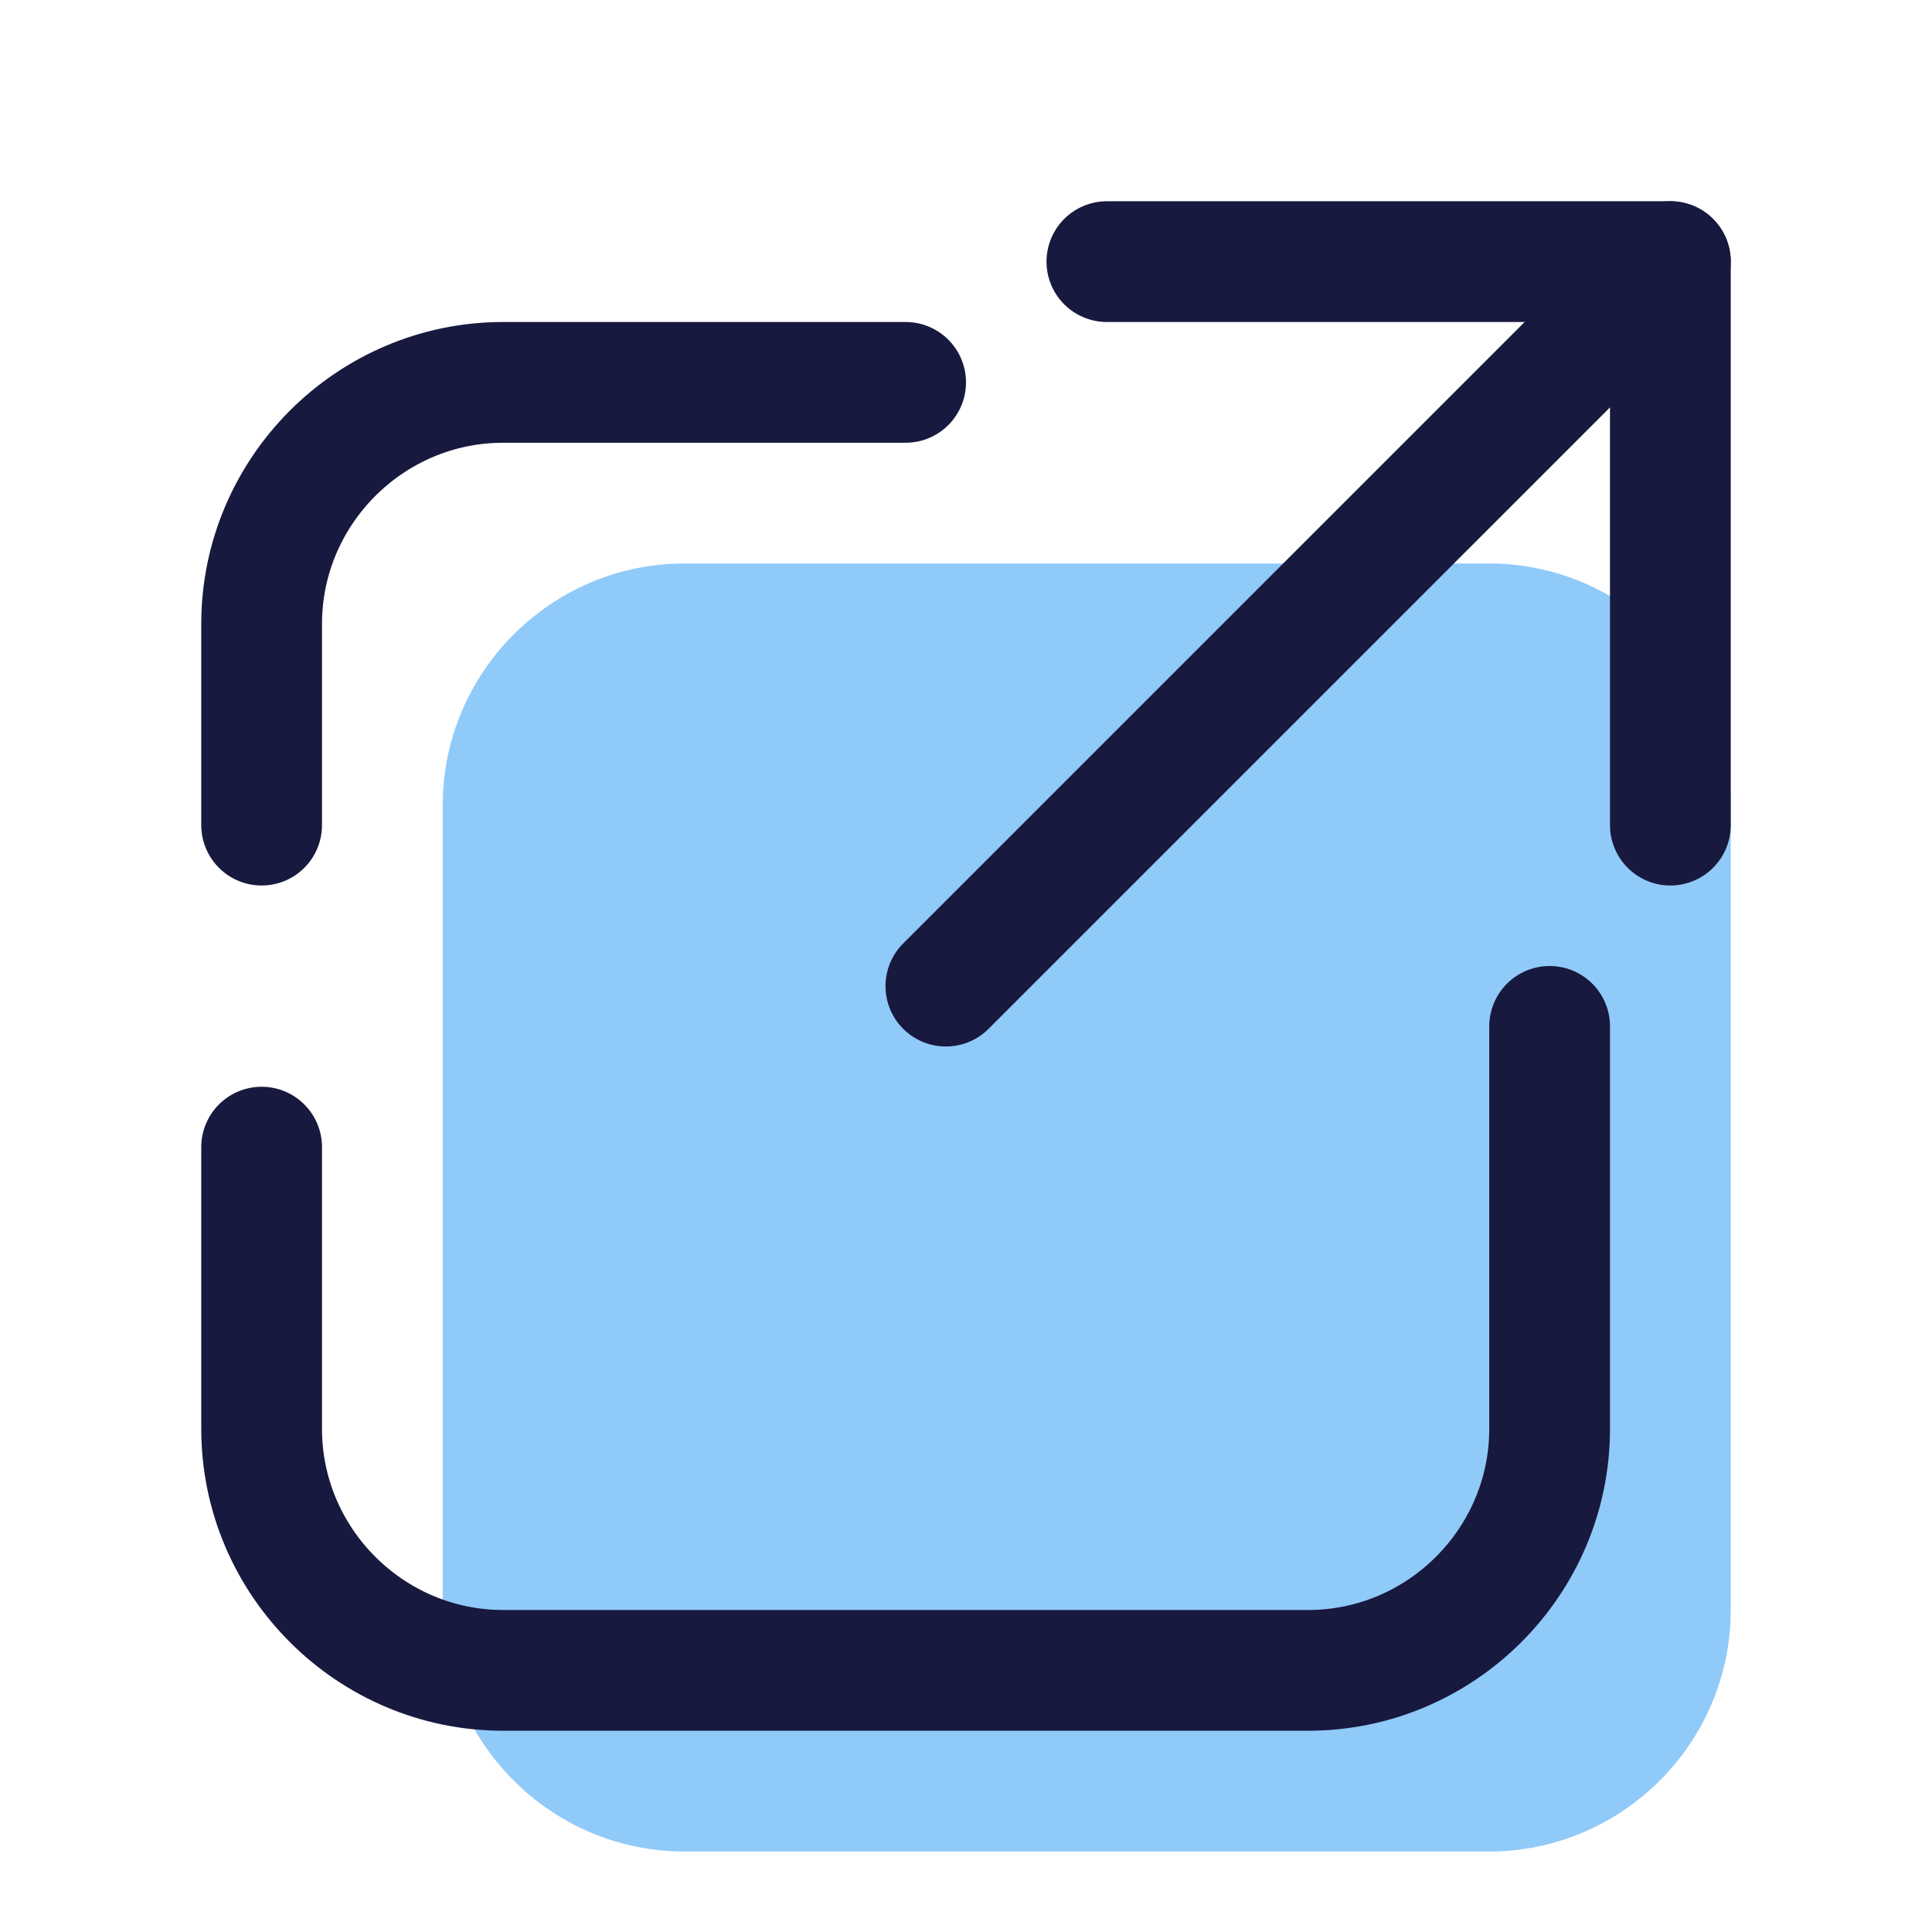
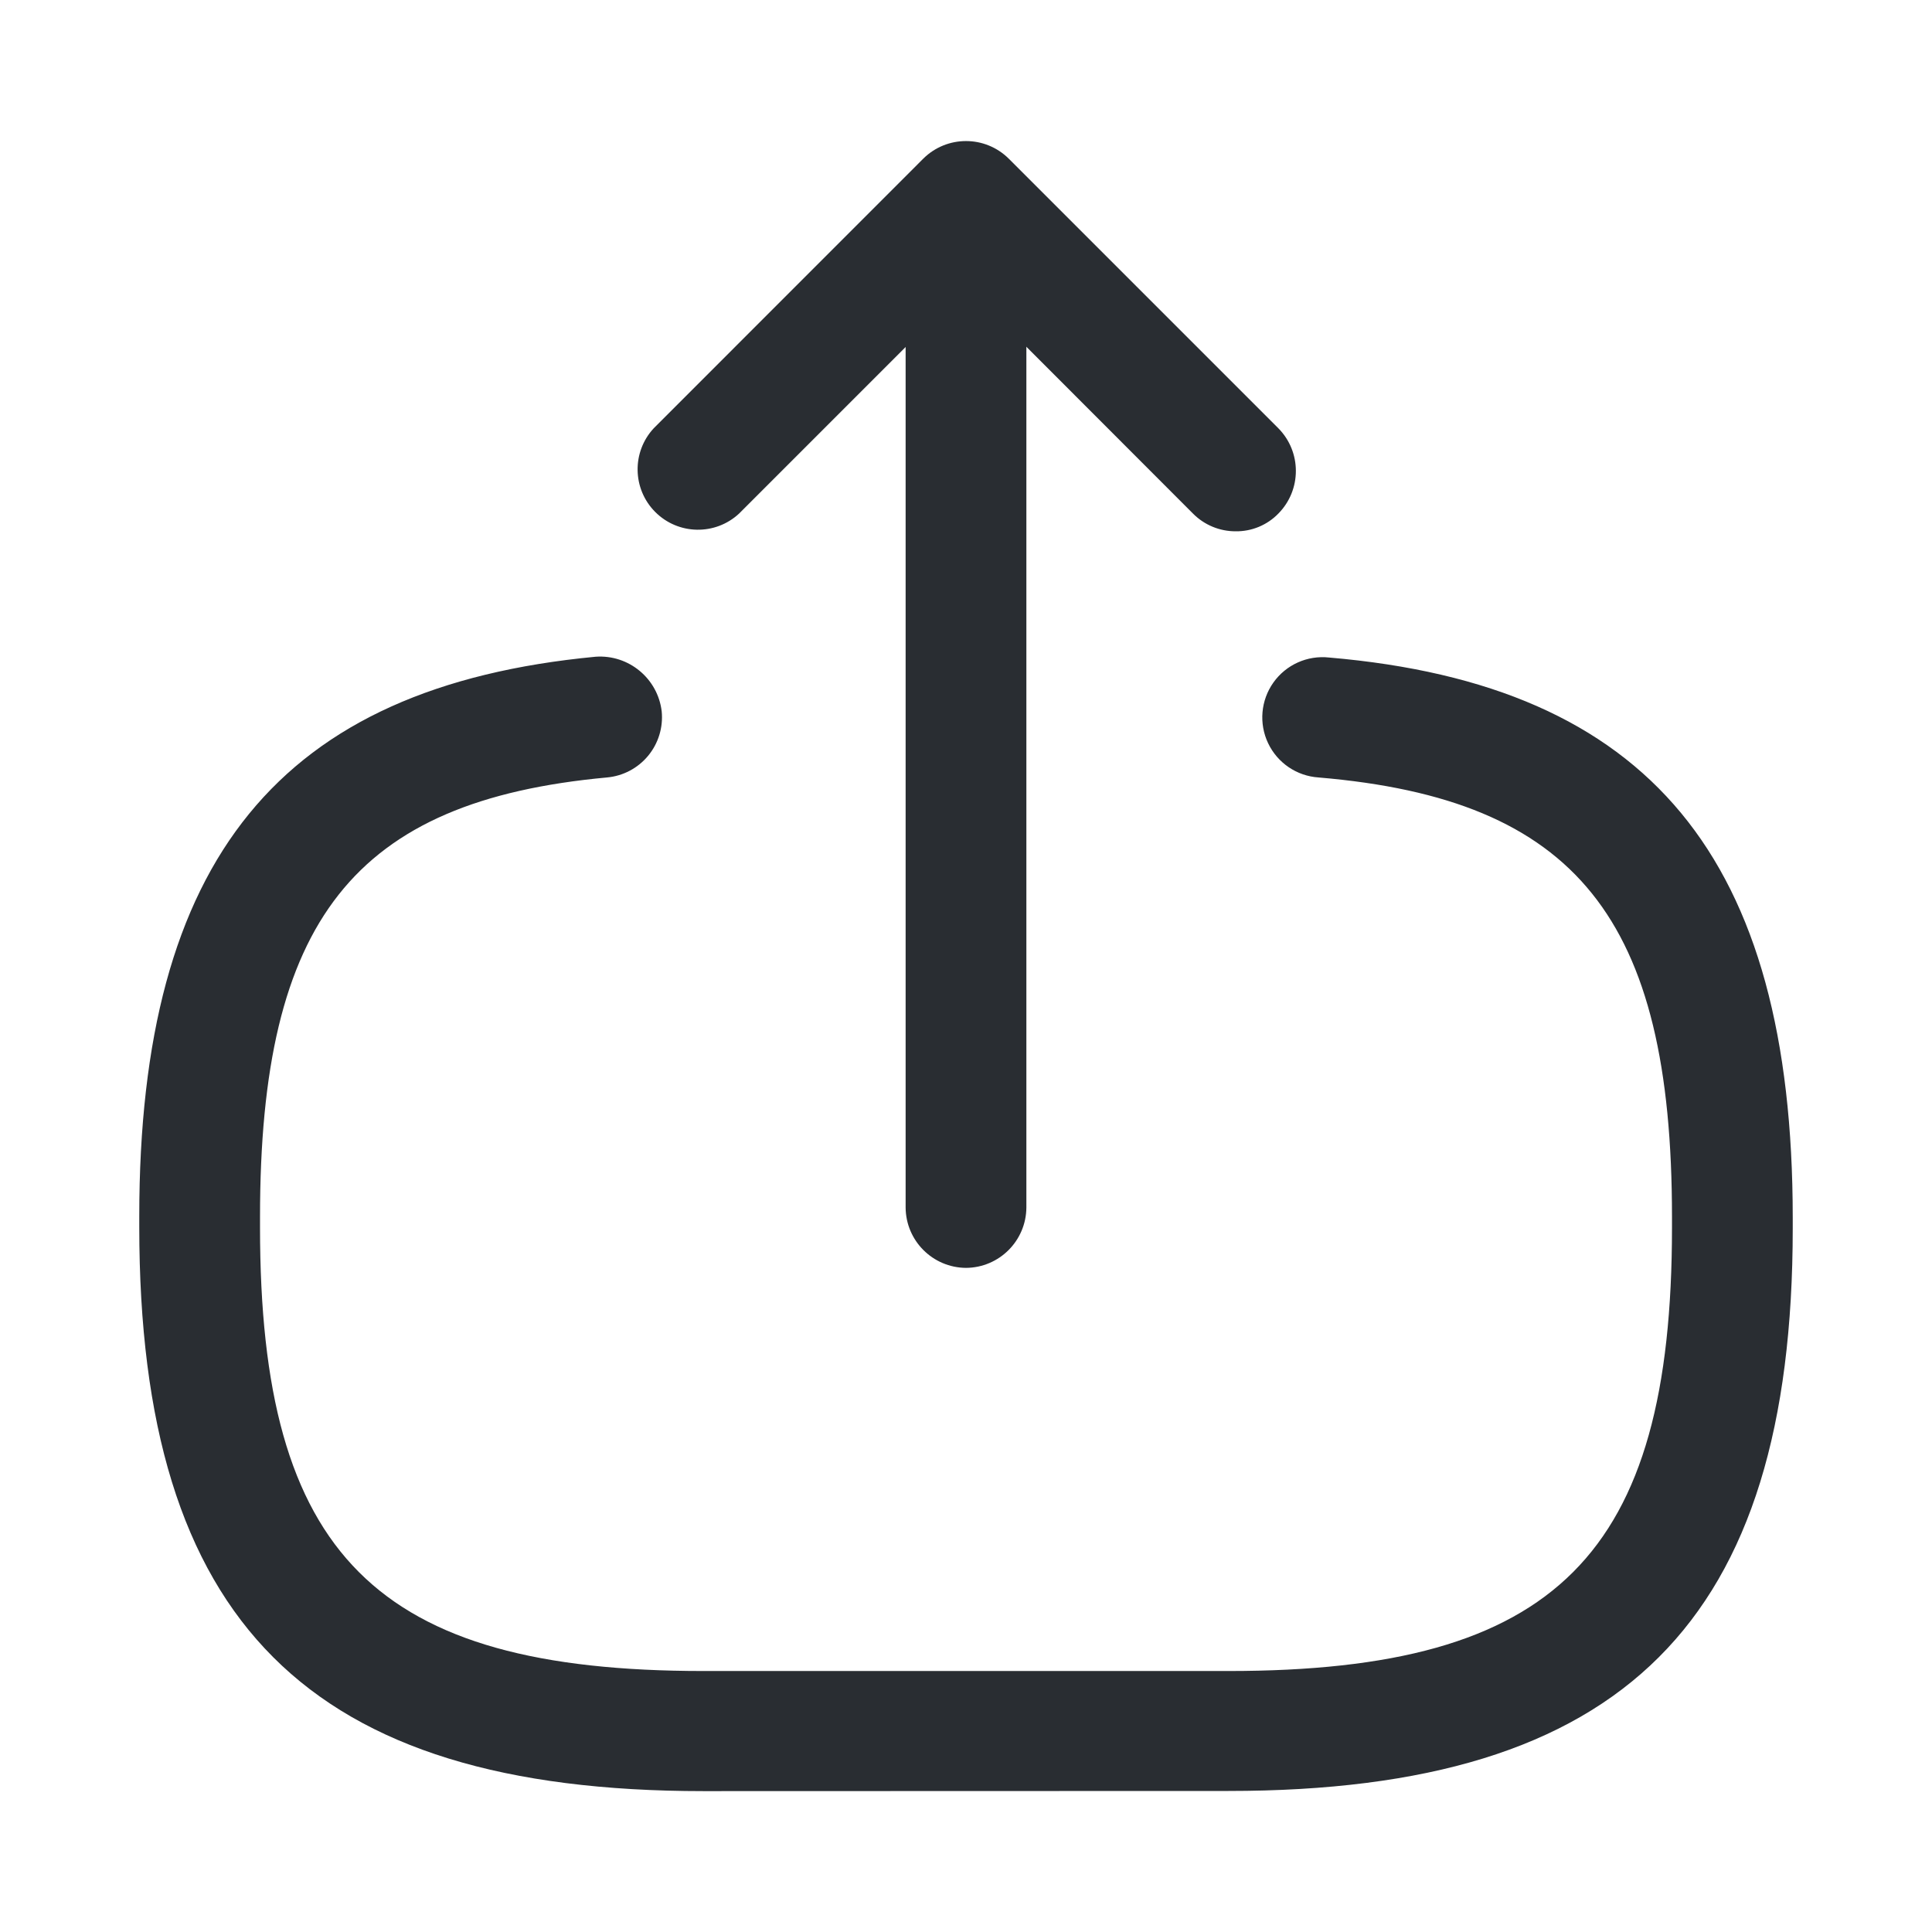
- <svg xmlns="http://www.w3.org/2000/svg" viewBox="0 0 48 48" width="48px" height="48px">
-   <path fill="#90caf9" d="M37,46H17c-3.3,0-6-2.7-6-6V20c0-3.3,2.7-6,6-6h20c3.3,0,6,2.7,6,6v20C43,43.3,40.3,46,37,46z" />
-   <path fill="none" stroke="#18193f" stroke-linecap="round" stroke-linejoin="round" stroke-miterlimit="10" stroke-width="3" d="M6.5,20.5v-5c0-3.3,2.7-6,6-6h10" />
-   <path fill="none" stroke="#18193f" stroke-linecap="round" stroke-linejoin="round" stroke-miterlimit="10" stroke-width="3" d="M38.5,25.5v10c0,3.3-2.7,6-6,6h-20c-3.3,0-6-2.7-6-6v-7" />
-   <line x1="23.5" x2="41.5" y1="24.5" y2="6.5" fill="none" stroke="#18193f" stroke-linecap="round" stroke-linejoin="round" stroke-miterlimit="10" stroke-width="3" />
-   <polyline fill="none" stroke="#18193f" stroke-linecap="round" stroke-linejoin="round" stroke-miterlimit="10" stroke-width="3" points="27.5,6.5 41.5,6.5 41.5,20.5" />
+ <svg xmlns="http://www.w3.org/2000/svg" t="1676341584405" class="icon" viewBox="0 0 1024 1024" version="1.1" p-id="13908" width="200" height="200">
+   <path d="M372.907 949.333c-209.493 0-299.093-89.6-299.093-299.093v-5.547c0-189.44 74.667-280.747 241.92-296.619a32.939 32.939 0 0 1 34.987 29.013 32.043 32.043 0 0 1-29.013 34.987c-133.973 12.373-183.893 75.52-183.893 232.96v5.547c0 173.653 61.44 235.093 235.093 235.093h278.187c173.653 0 235.093-61.44 235.093-235.093v-5.547c0-158.293-50.773-221.44-187.307-232.96a31.915 31.915 0 1 1 5.547-63.573c169.813 14.507 245.76 106.24 245.76 296.96v5.547c0 208.64-89.6 298.24-299.093 298.24z" fill="#292D32" p-id="13909" />
+   <path d="M480 640V154.453a32.213 32.213 0 0 1 32-32 32.213 32.213 0 0 1 32 32V640a32.213 32.213 0 0 1-32 32 32.213 32.213 0 0 1-32-32z" fill="#292D32" p-id="13910" />
+   <path d="M632.32 272.213l-120.235-120.363-120.32 120.32a32 32 0 0 1-45.227-45.227L489.387 84.053a32.171 32.171 0 0 1 45.227 0l142.933 142.933a32.171 32.171 0 0 1 0 45.227 30.933 30.933 0 0 1-22.613 9.387 31.659 31.659 0 0 1-22.613-9.387z" fill="#292D32" p-id="13911" />
</svg>
